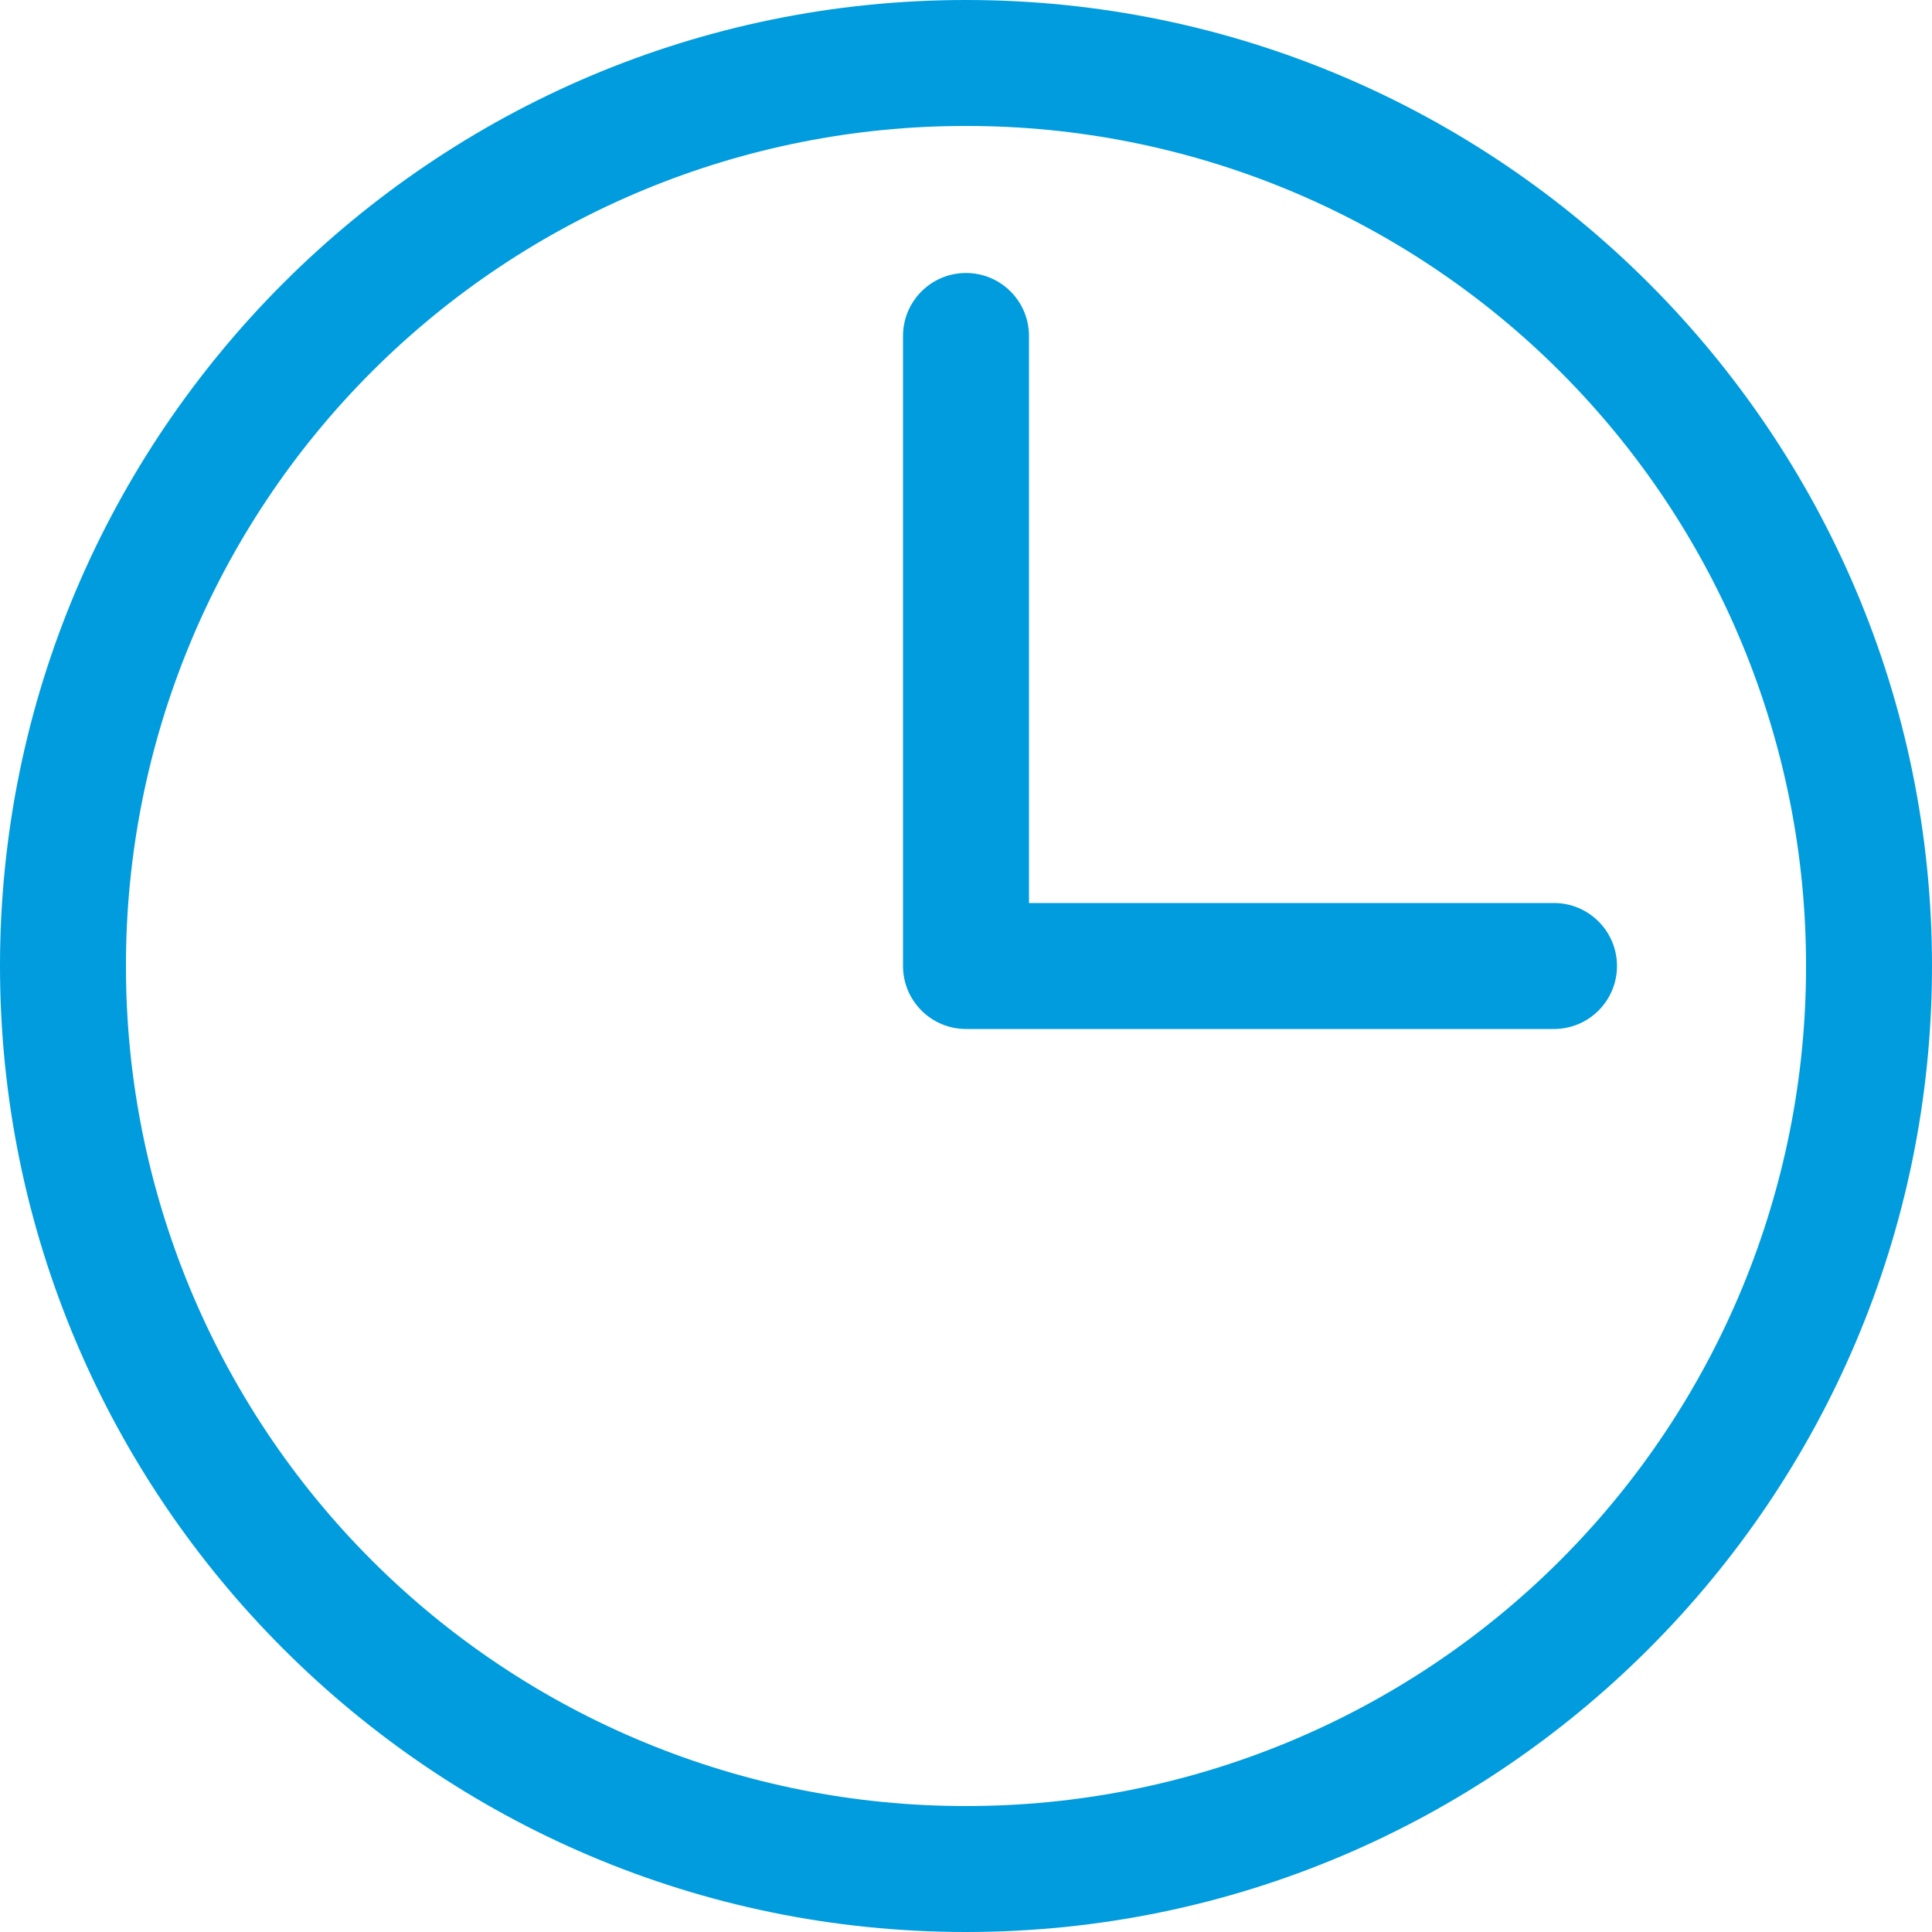
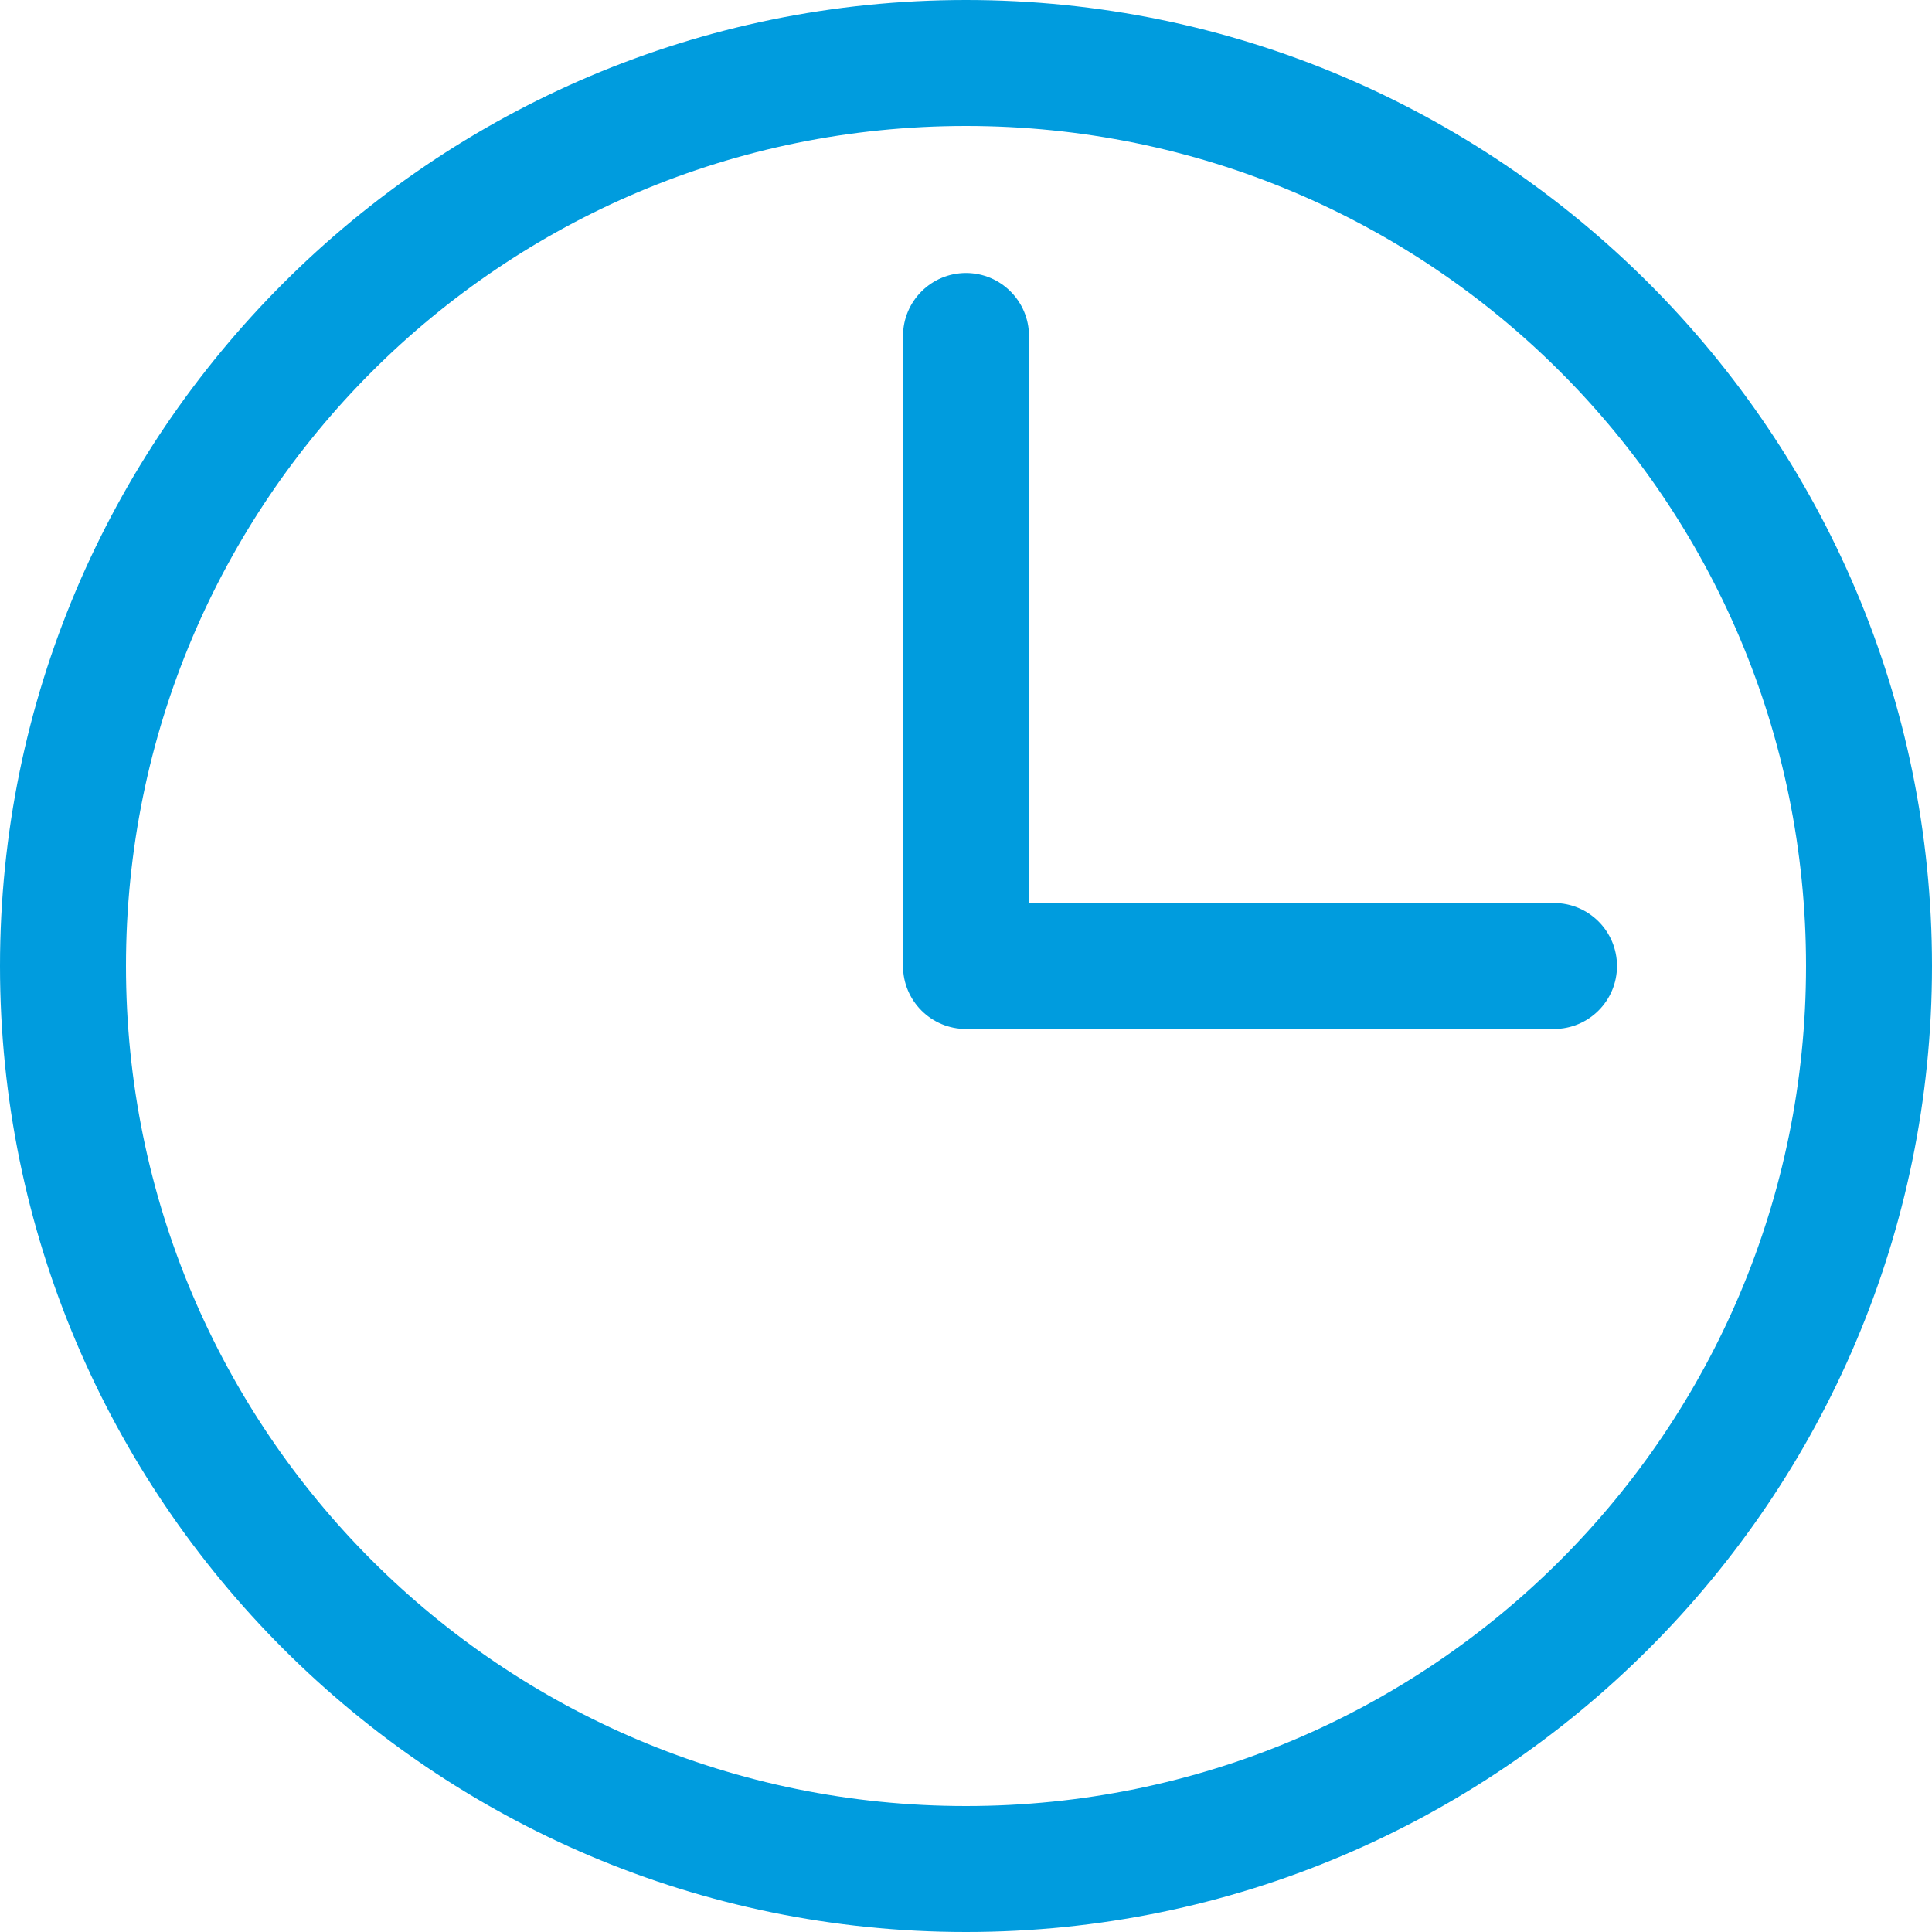
- <svg xmlns="http://www.w3.org/2000/svg" width="20" height="20">
-   <path d="M10 0C4.485 0 0 4.485 0 10s4.485 10 10 10 10-4.485 10-10S15.515 0 10 0zm0 1.304A8.686 8.686 0 0 1 18.696 10 8.686 8.686 0 0 1 10 18.696 8.686 8.686 0 0 1 1.304 10 8.686 8.686 0 0 1 10 1.304zm0 1.522a.652.652 0 0 0-.652.652V10c0 .36.292.652.652.652h6.087a.652.652 0 0 0 0-1.304h-5.435v-5.87A.652.652 0 0 0 10 2.826z" fill="#009CDE" />
+ <svg xmlns="http://www.w3.org/2000/svg" width="20px" height="20px" viewBox="0 0 20 20" version="1.1">
+   <g id="Desktop" stroke="none" stroke-width="1" fill="none" fill-rule="evenodd">
+     <g id="Resources-Special" transform="translate(-121, -622)" fill="#009CDE" fill-rule="nonzero">
+       <g id="Group-12" transform="translate(121, 622)">
+         <g id="np_clock_746591_000000">
+           <path d="M10,0 C4.485,0 0,4.485 0,10 C0,15.515 4.485,20 10,20 C15.515,20 20,15.515 20,10 C20,4.485 15.515,0 10,0 Z M10,1.304 C14.81,1.304 18.696,5.19 18.696,10 C18.696,14.81 14.81,18.696 10,18.696 C5.19,18.696 1.304,14.81 1.304,10 C1.304,5.19 5.19,1.304 10,1.304 Z M10,2.826 C9.64,2.826 9.348,3.118 9.348,3.478 L9.348,10 C9.348,10.36 9.64,10.652 10,10.652 L16.087,10.652 C16.447,10.652 16.739,10.36 16.739,10 C16.739,9.64 16.447,9.348 16.087,9.348 L10.652,9.348 L10.652,3.478 C10.652,3.118 10.36,2.826 10,2.826 Z" id="Shape" />
+         </g>
+       </g>
+     </g>
+   </g>
</svg>
